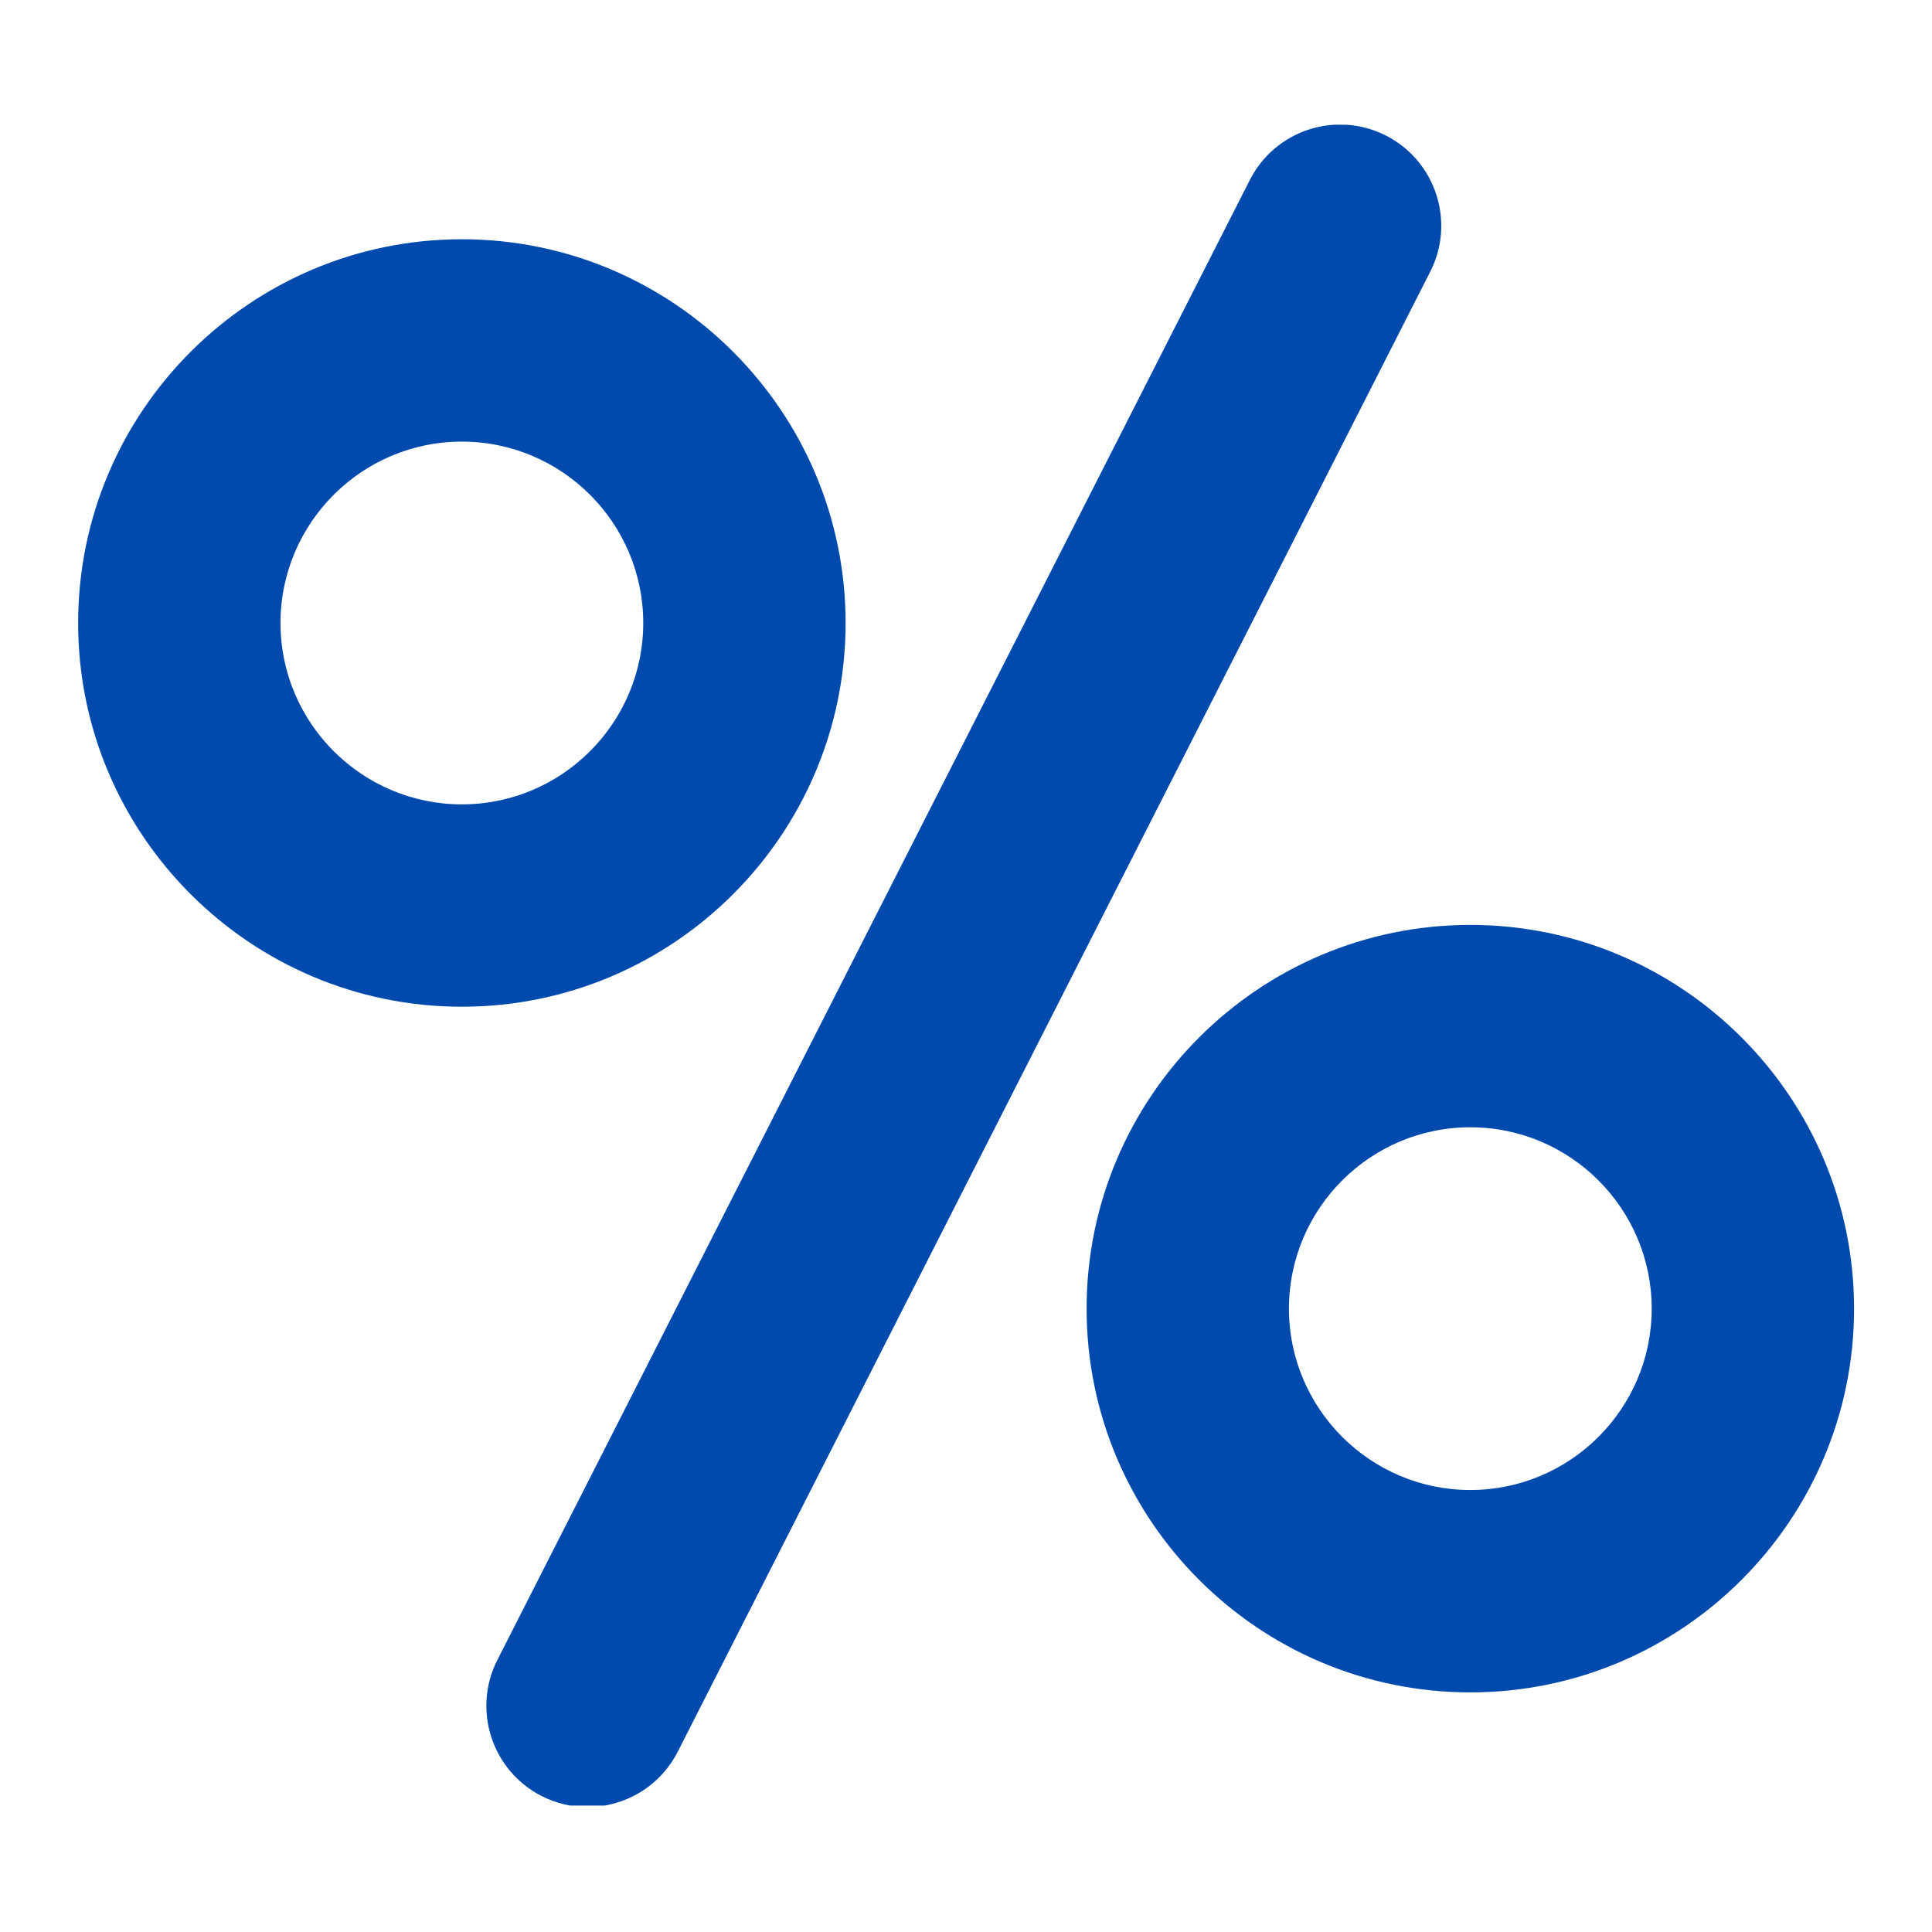
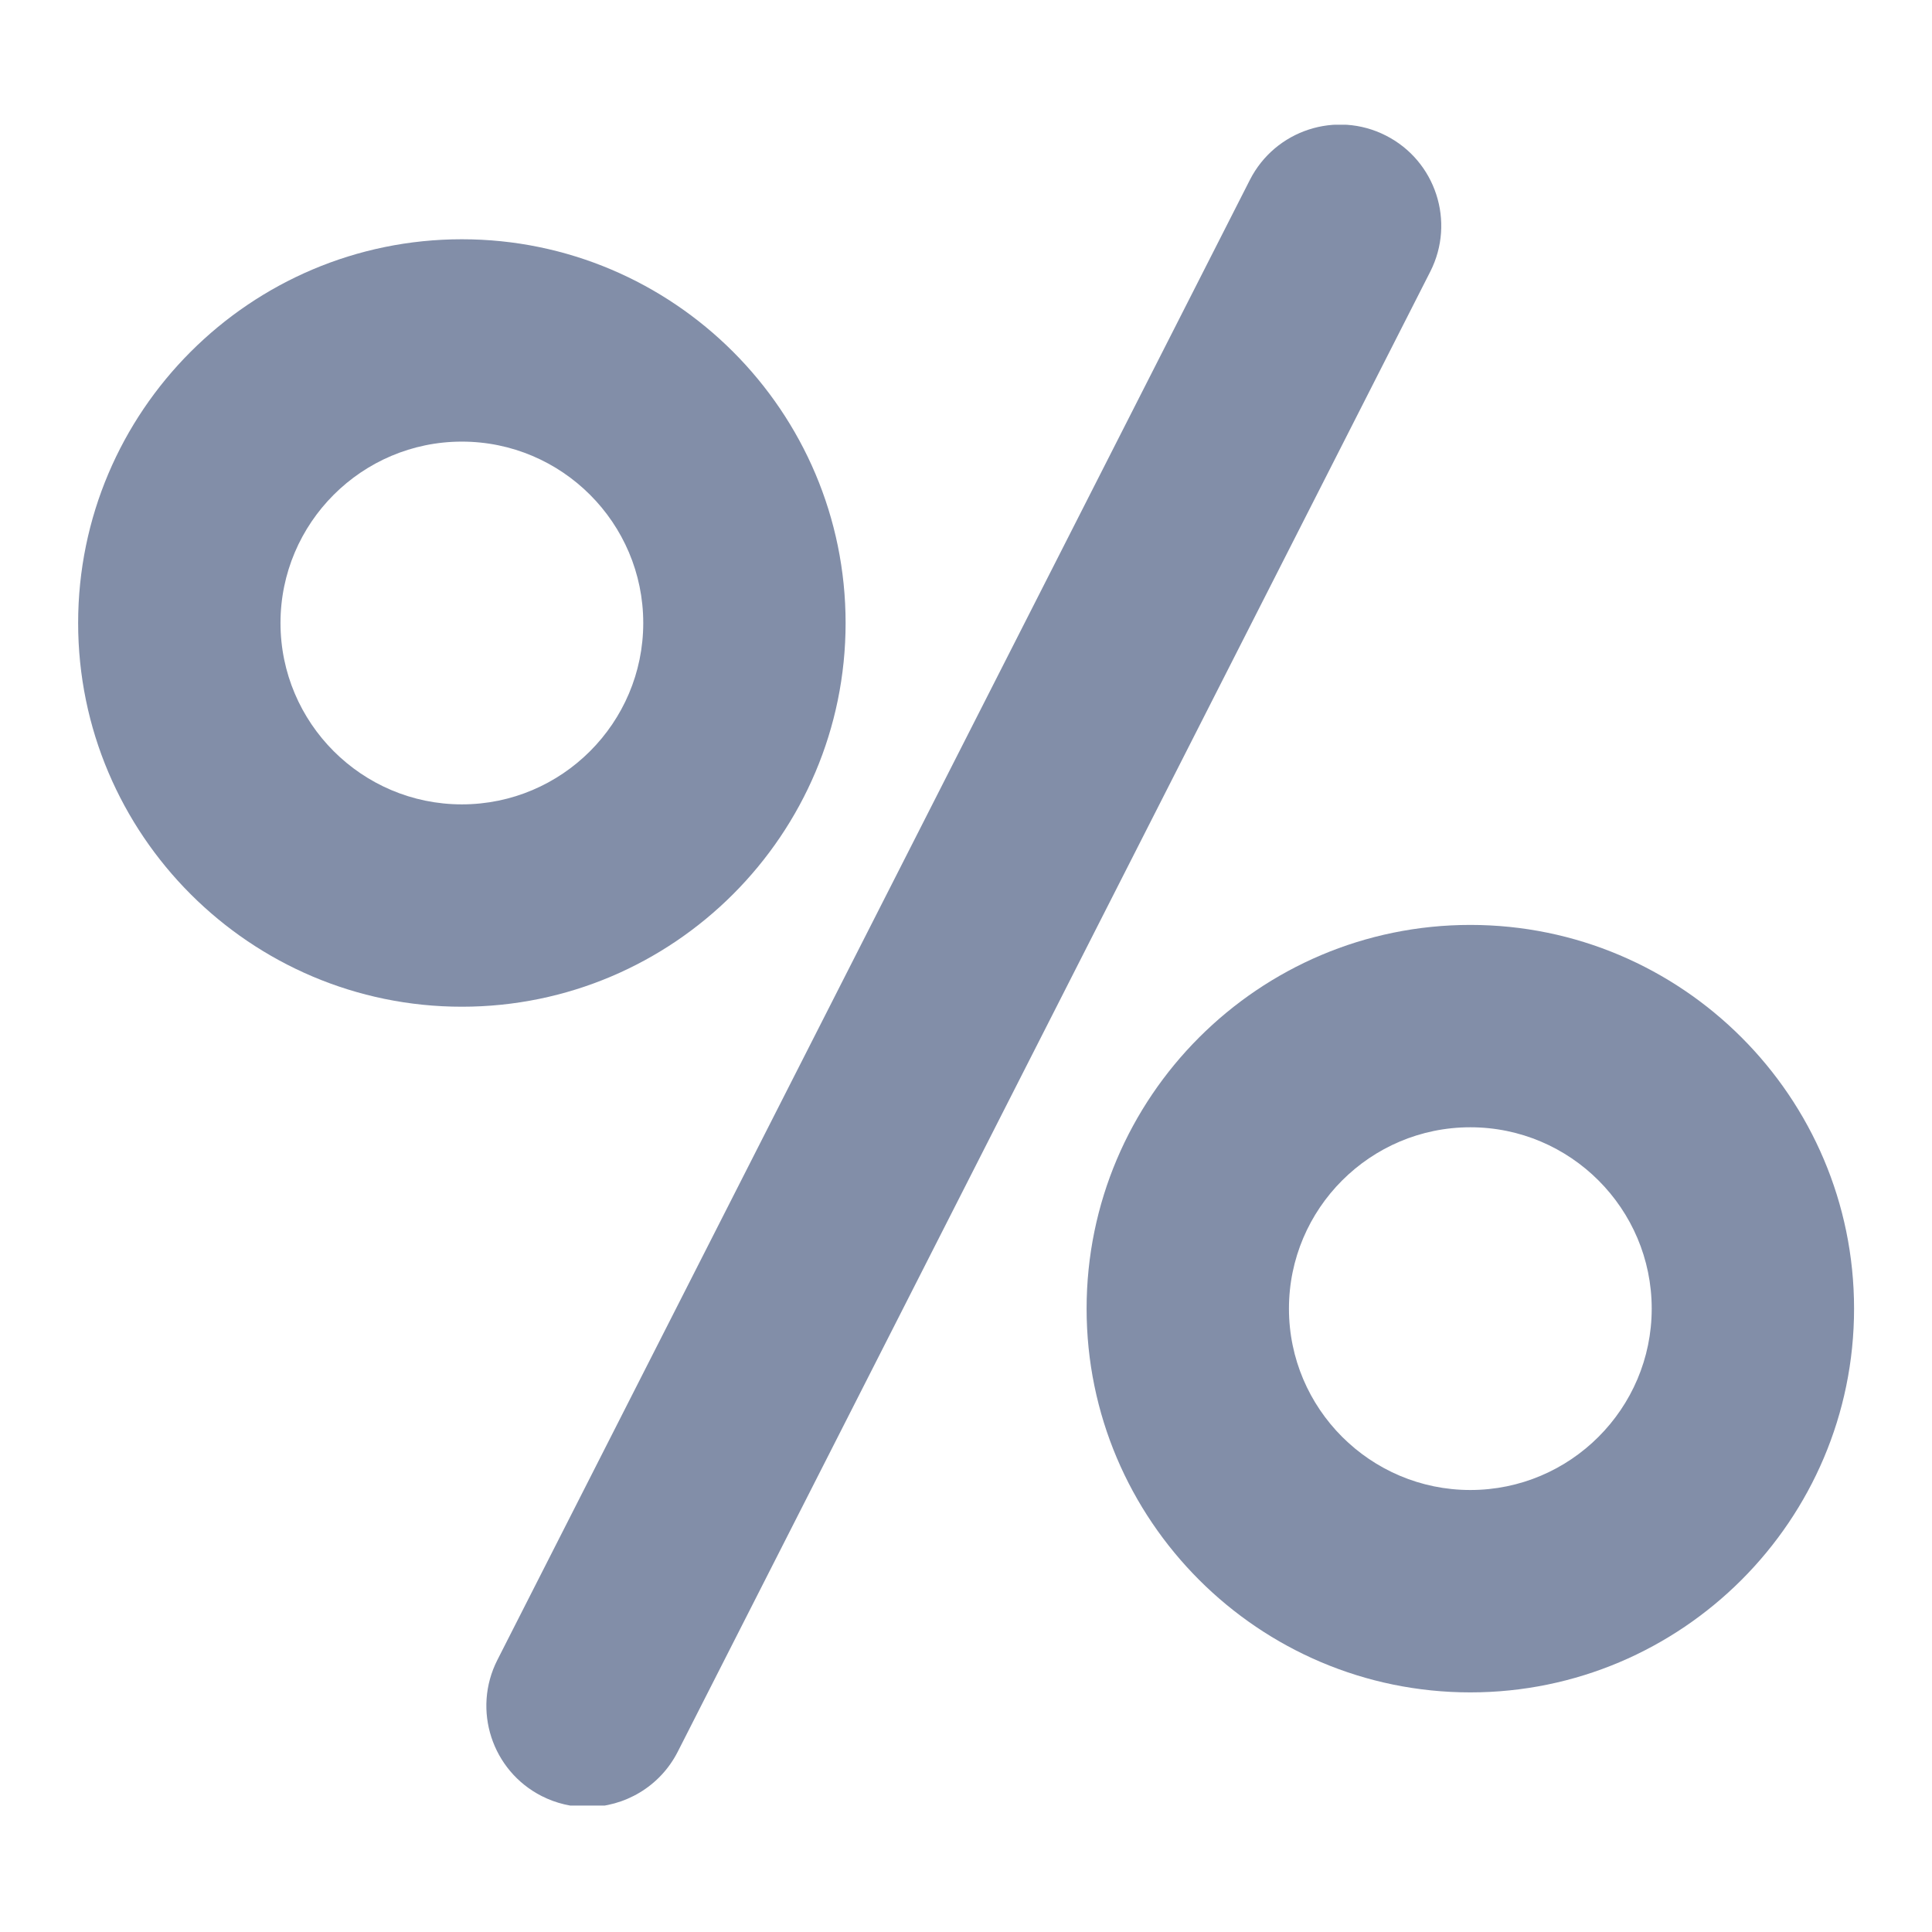
<svg xmlns="http://www.w3.org/2000/svg" width="400" zoomAndPan="magnify" viewBox="0 0 300 300" height="400" preserveAspectRatio="xMidYMid meet" version="1.0">
  <defs>
-     <clipPath id="2d6e69a7d5">
+     <clipPath id="24d1031fed">
      <path d="M 75 19.371 L 224 19.371 L 224 280.371 L 75 280.371 Z M 75 19.371 " clip-rule="nonzero" />
    </clipPath>
-     <clipPath id="95e63315ce">
+     <clipPath id="fa71471dfb">
      <path d="M 12.133 37 L 132 37 L 132 157 L 12.133 157 Z M 12.133 37 " clip-rule="nonzero" />
    </clipPath>
  </defs>
-   <g clip-path="url(#2d6e69a7d5)">
-     <path fill="#004aad" d="M 215.203 21.051 C 207.473 17.117 198.012 20.203 194.078 27.941 L 77.23 257.762 C 73.297 265.5 76.383 274.957 84.113 278.891 C 86.395 280.051 88.824 280.598 91.223 280.598 C 96.945 280.598 102.465 277.457 105.242 272.004 L 222.09 42.18 C 226.023 34.445 222.938 24.984 215.203 21.051 Z M 215.203 21.051 " fill-opacity="1" fill-rule="nonzero" />
+   <g clip-path="url(#24d1031fed)">
+     <path fill="#828ea8" d="M 215.203 21.051 C 207.473 17.117 198.012 20.203 194.078 27.941 L 77.23 257.762 C 73.297 265.5 76.383 274.957 84.113 278.891 C 86.395 280.051 88.824 280.598 91.223 280.598 C 96.945 280.598 102.465 277.457 105.242 272.004 L 222.09 42.18 C 226.023 34.445 222.938 24.984 215.203 21.051 Z M 215.203 21.051 " fill-opacity="1" fill-rule="nonzero" />
  </g>
-   <g clip-path="url(#95e63315ce)">
-     <path fill="#004aad" d="M 131.305 96.738 C 131.305 63.879 104.574 37.152 71.719 37.152 C 38.863 37.152 12.133 63.879 12.133 96.738 C 12.133 129.594 38.863 156.324 71.719 156.324 C 104.574 156.324 131.305 129.594 131.305 96.738 Z M 71.719 124.902 C 56.191 124.902 43.555 112.266 43.555 96.738 C 43.555 81.207 56.191 68.574 71.719 68.574 C 87.246 68.574 99.883 81.207 99.883 96.738 C 99.883 112.266 87.246 124.902 71.719 124.902 Z M 71.719 124.902 " fill-opacity="1" fill-rule="nonzero" />
+   <g clip-path="url(#fa71471dfb)">
+     <path fill="#828ea8" d="M 131.305 96.738 C 131.305 63.879 104.574 37.152 71.719 37.152 C 38.863 37.152 12.133 63.879 12.133 96.738 C 12.133 129.594 38.863 156.324 71.719 156.324 C 104.574 156.324 131.305 129.594 131.305 96.738 Z M 71.719 124.902 C 56.191 124.902 43.555 112.266 43.555 96.738 C 43.555 81.207 56.191 68.574 71.719 68.574 C 87.246 68.574 99.883 81.207 99.883 96.738 C 99.883 112.266 87.246 124.902 71.719 124.902 Z M 71.719 124.902 " fill-opacity="1" fill-rule="nonzero" />
  </g>
-   <path fill="#004aad" d="M 228.312 143.621 C 195.457 143.621 168.727 170.352 168.727 203.207 C 168.727 236.062 195.453 262.793 228.312 262.793 C 261.168 262.793 287.898 236.062 287.898 203.207 C 287.898 170.348 261.168 143.621 228.312 143.621 Z M 228.312 231.367 C 212.781 231.367 200.148 218.734 200.148 203.207 C 200.148 187.676 212.781 175.043 228.312 175.043 C 243.84 175.043 256.477 187.676 256.477 203.207 C 256.477 218.734 243.84 231.367 228.312 231.367 Z M 228.312 231.367 " fill-opacity="1" fill-rule="nonzero" />
+   <path fill="#828ea8" d="M 228.312 143.621 C 195.457 143.621 168.727 170.352 168.727 203.207 C 168.727 236.062 195.453 262.793 228.312 262.793 C 261.168 262.793 287.898 236.062 287.898 203.207 C 287.898 170.348 261.168 143.621 228.312 143.621 Z M 228.312 231.367 C 212.781 231.367 200.148 218.734 200.148 203.207 C 200.148 187.676 212.781 175.043 228.312 175.043 C 243.84 175.043 256.477 187.676 256.477 203.207 C 256.477 218.734 243.84 231.367 228.312 231.367 Z M 228.312 231.367 " fill-opacity="1" fill-rule="nonzero" />
</svg>
